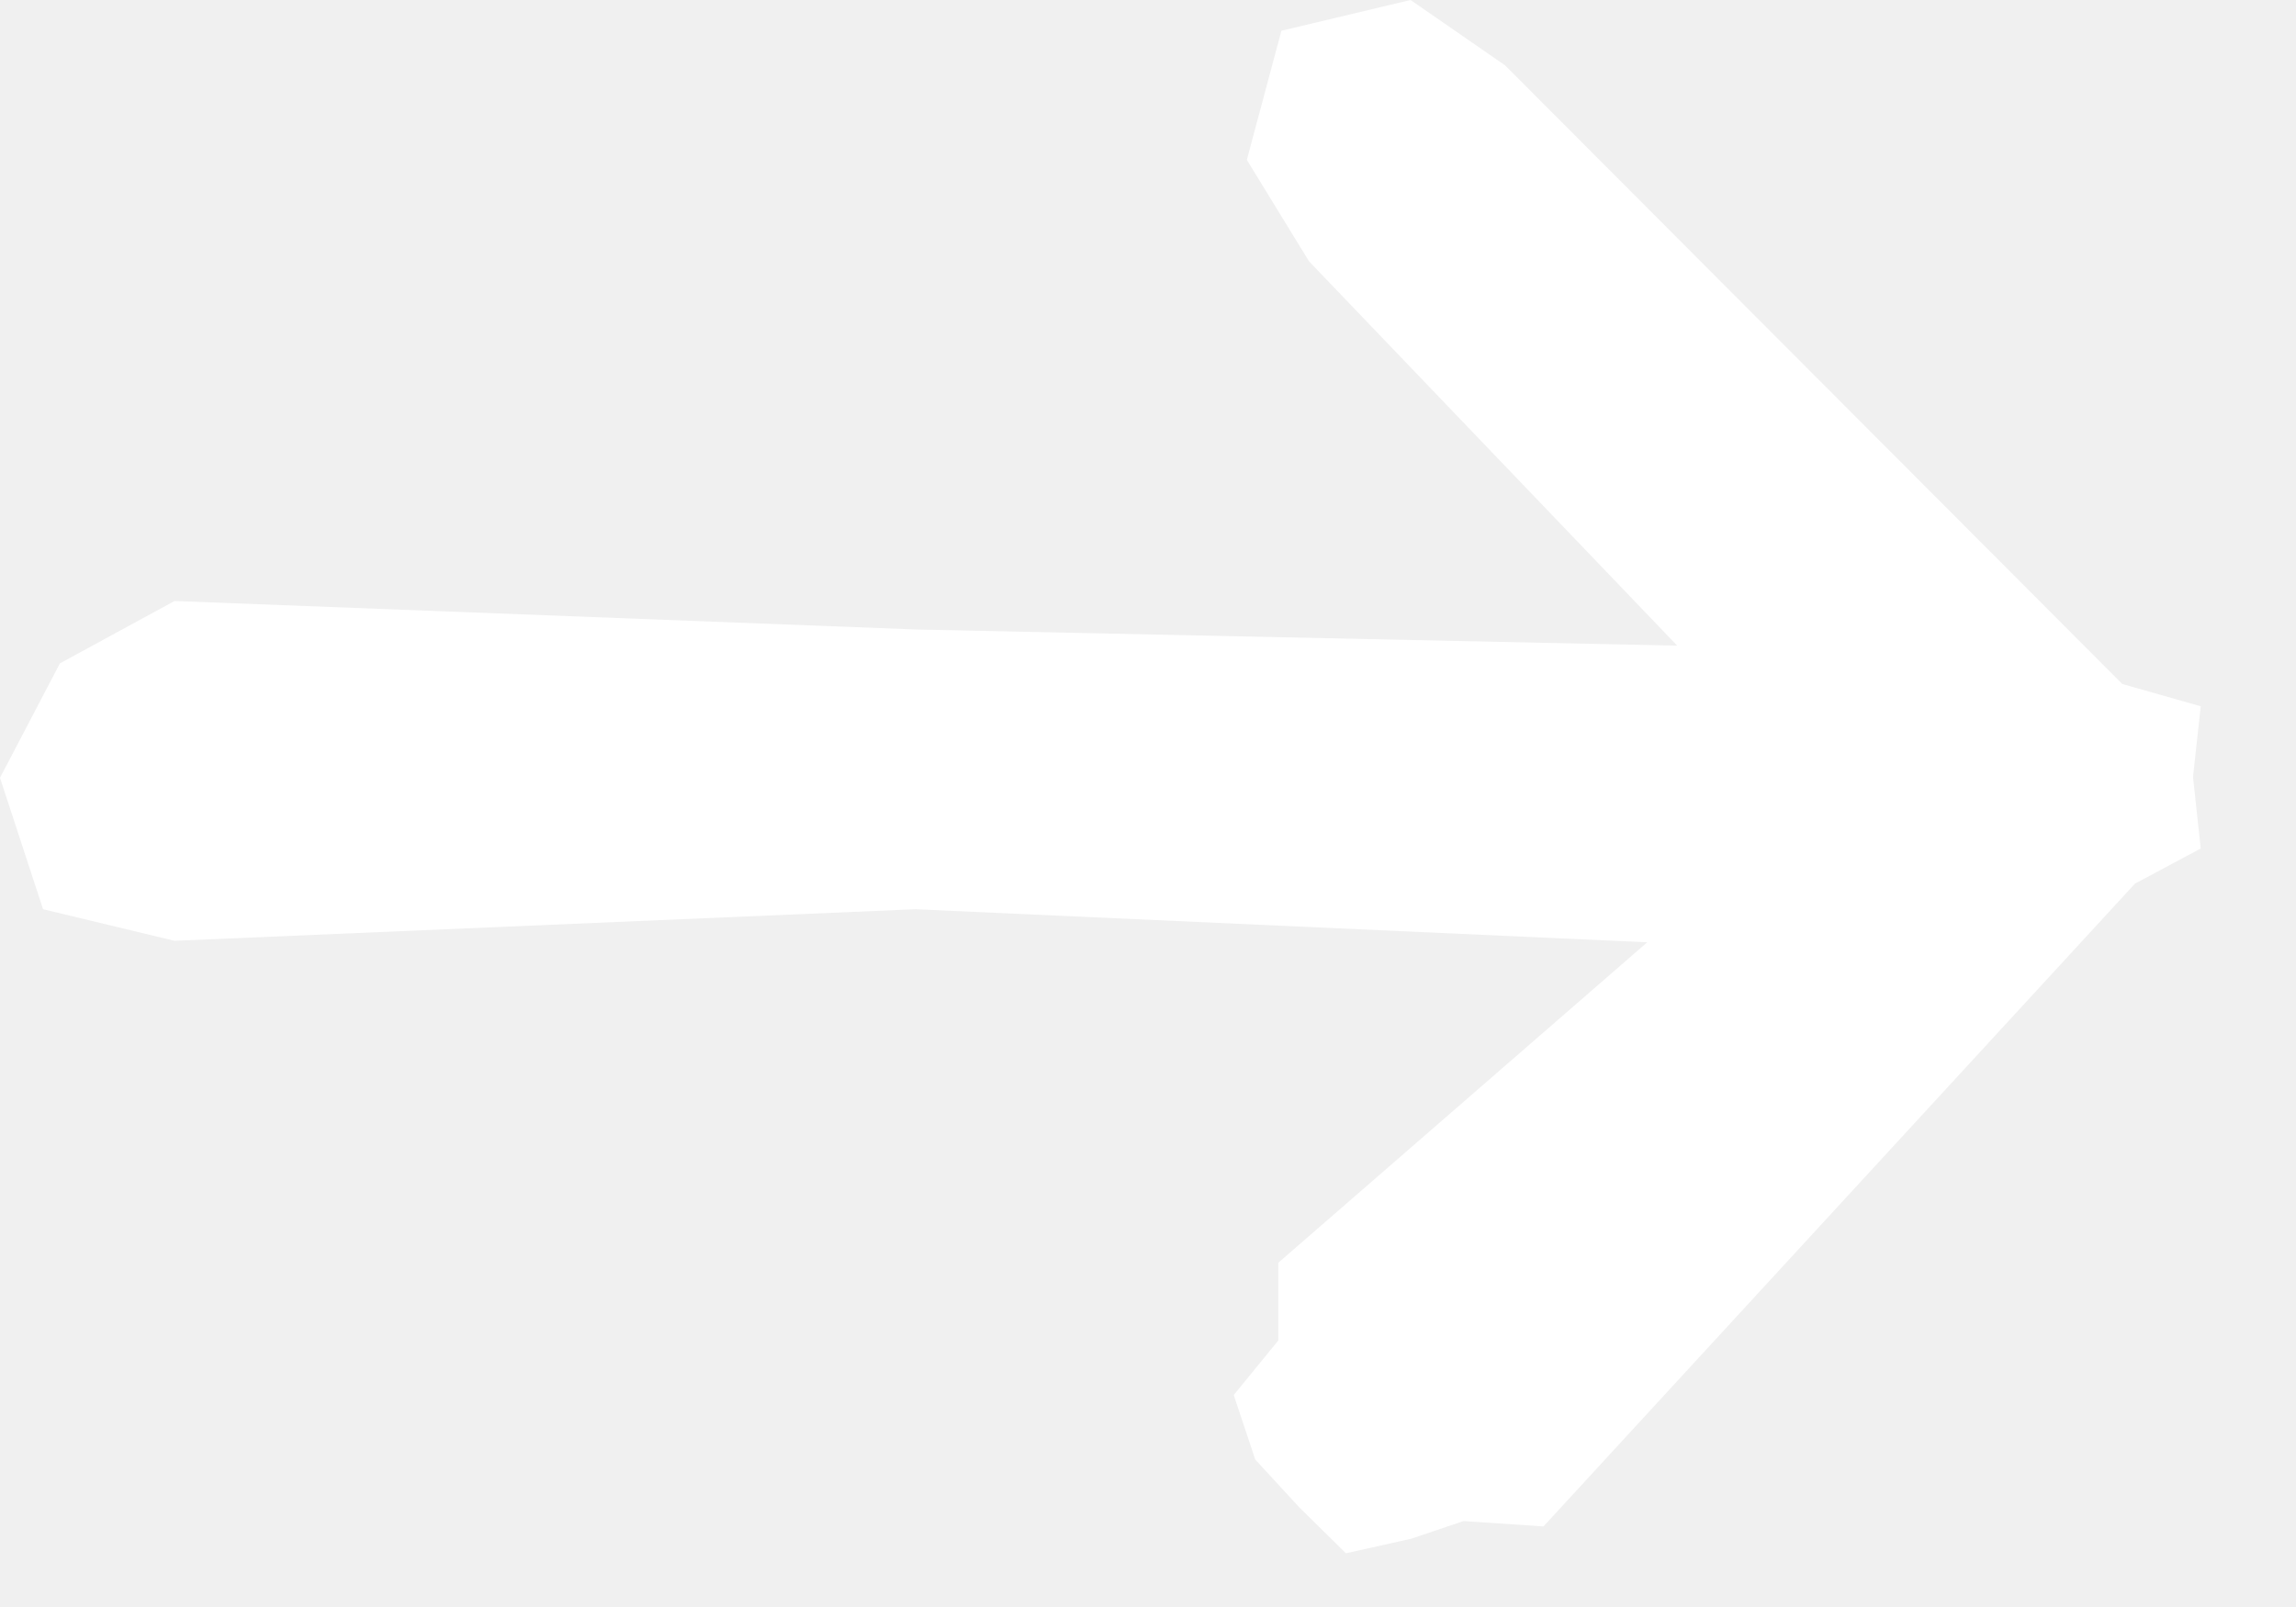
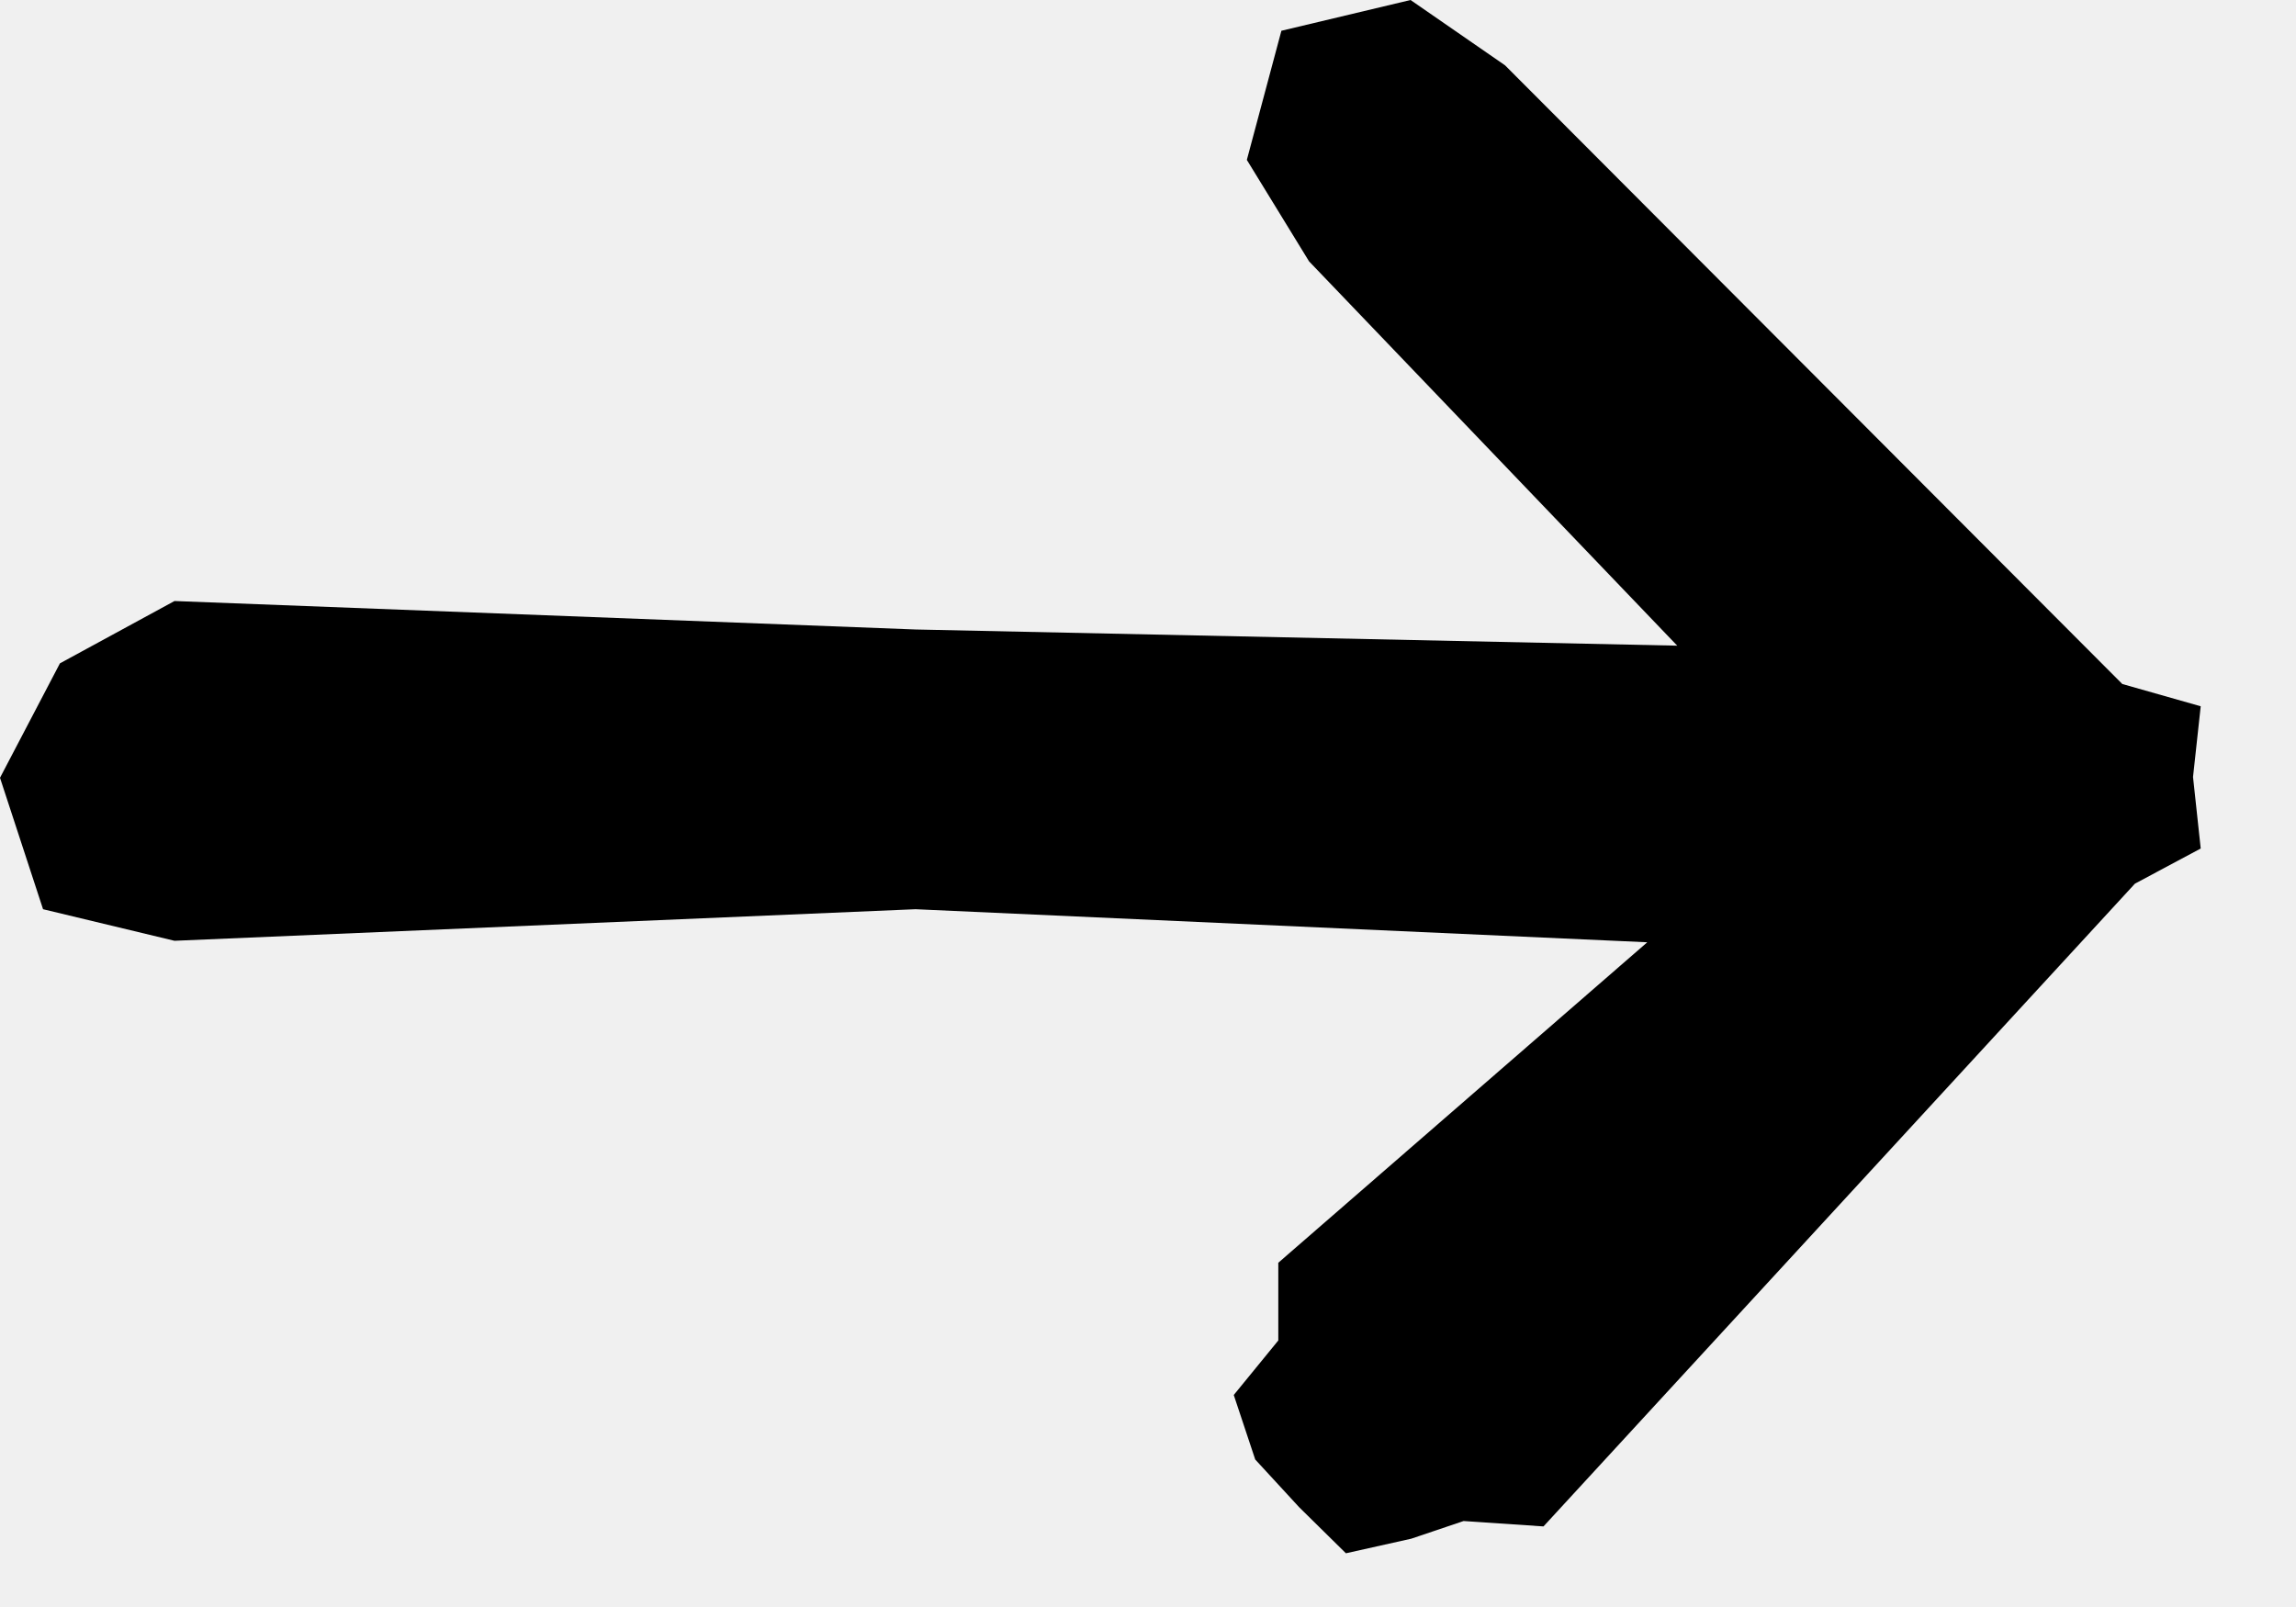
<svg xmlns="http://www.w3.org/2000/svg" width="20" height="14" viewBox="0 0 20 14">
-   <path d="M18.594 7.7L19.17 7.392L19.103 6.769L19.17 6.153L18.487 5.959L13.11 0.569L12.287 4.52393e-05L11.162 0.268L10.861 1.393L11.403 2.277L14.61 5.625L7.975 5.484L1.52 5.236L0.522 5.779L-2.95316e-07 6.776L0.375 7.921L1.52 8.196L7.975 7.921L14.349 8.209L11.135 11.001L11.135 11.678L10.747 12.153L10.934 12.715L11.316 13.13L11.724 13.532L12.293 13.405L12.749 13.251L13.445 13.298L18.601 7.694L18.594 7.7Z" fill="white" />
+   <path d="M18.594 7.7L19.17 7.392L19.103 6.769L19.17 6.153L18.487 5.959L13.11 0.569L12.287 4.52393e-05L11.162 0.268L10.861 1.393L11.403 2.277L14.61 5.625L7.975 5.484L1.52 5.236L0.522 5.779L-2.95316e-07 6.776L0.375 7.921L1.52 8.196L7.975 7.921L14.349 8.209L11.135 11.001L11.135 11.678L10.747 12.153L10.934 12.715L11.316 13.13L11.724 13.532L12.293 13.405L12.749 13.251L13.445 13.298L18.601 7.694L18.594 7.7Z" fill="currentColor" />
</svg>
